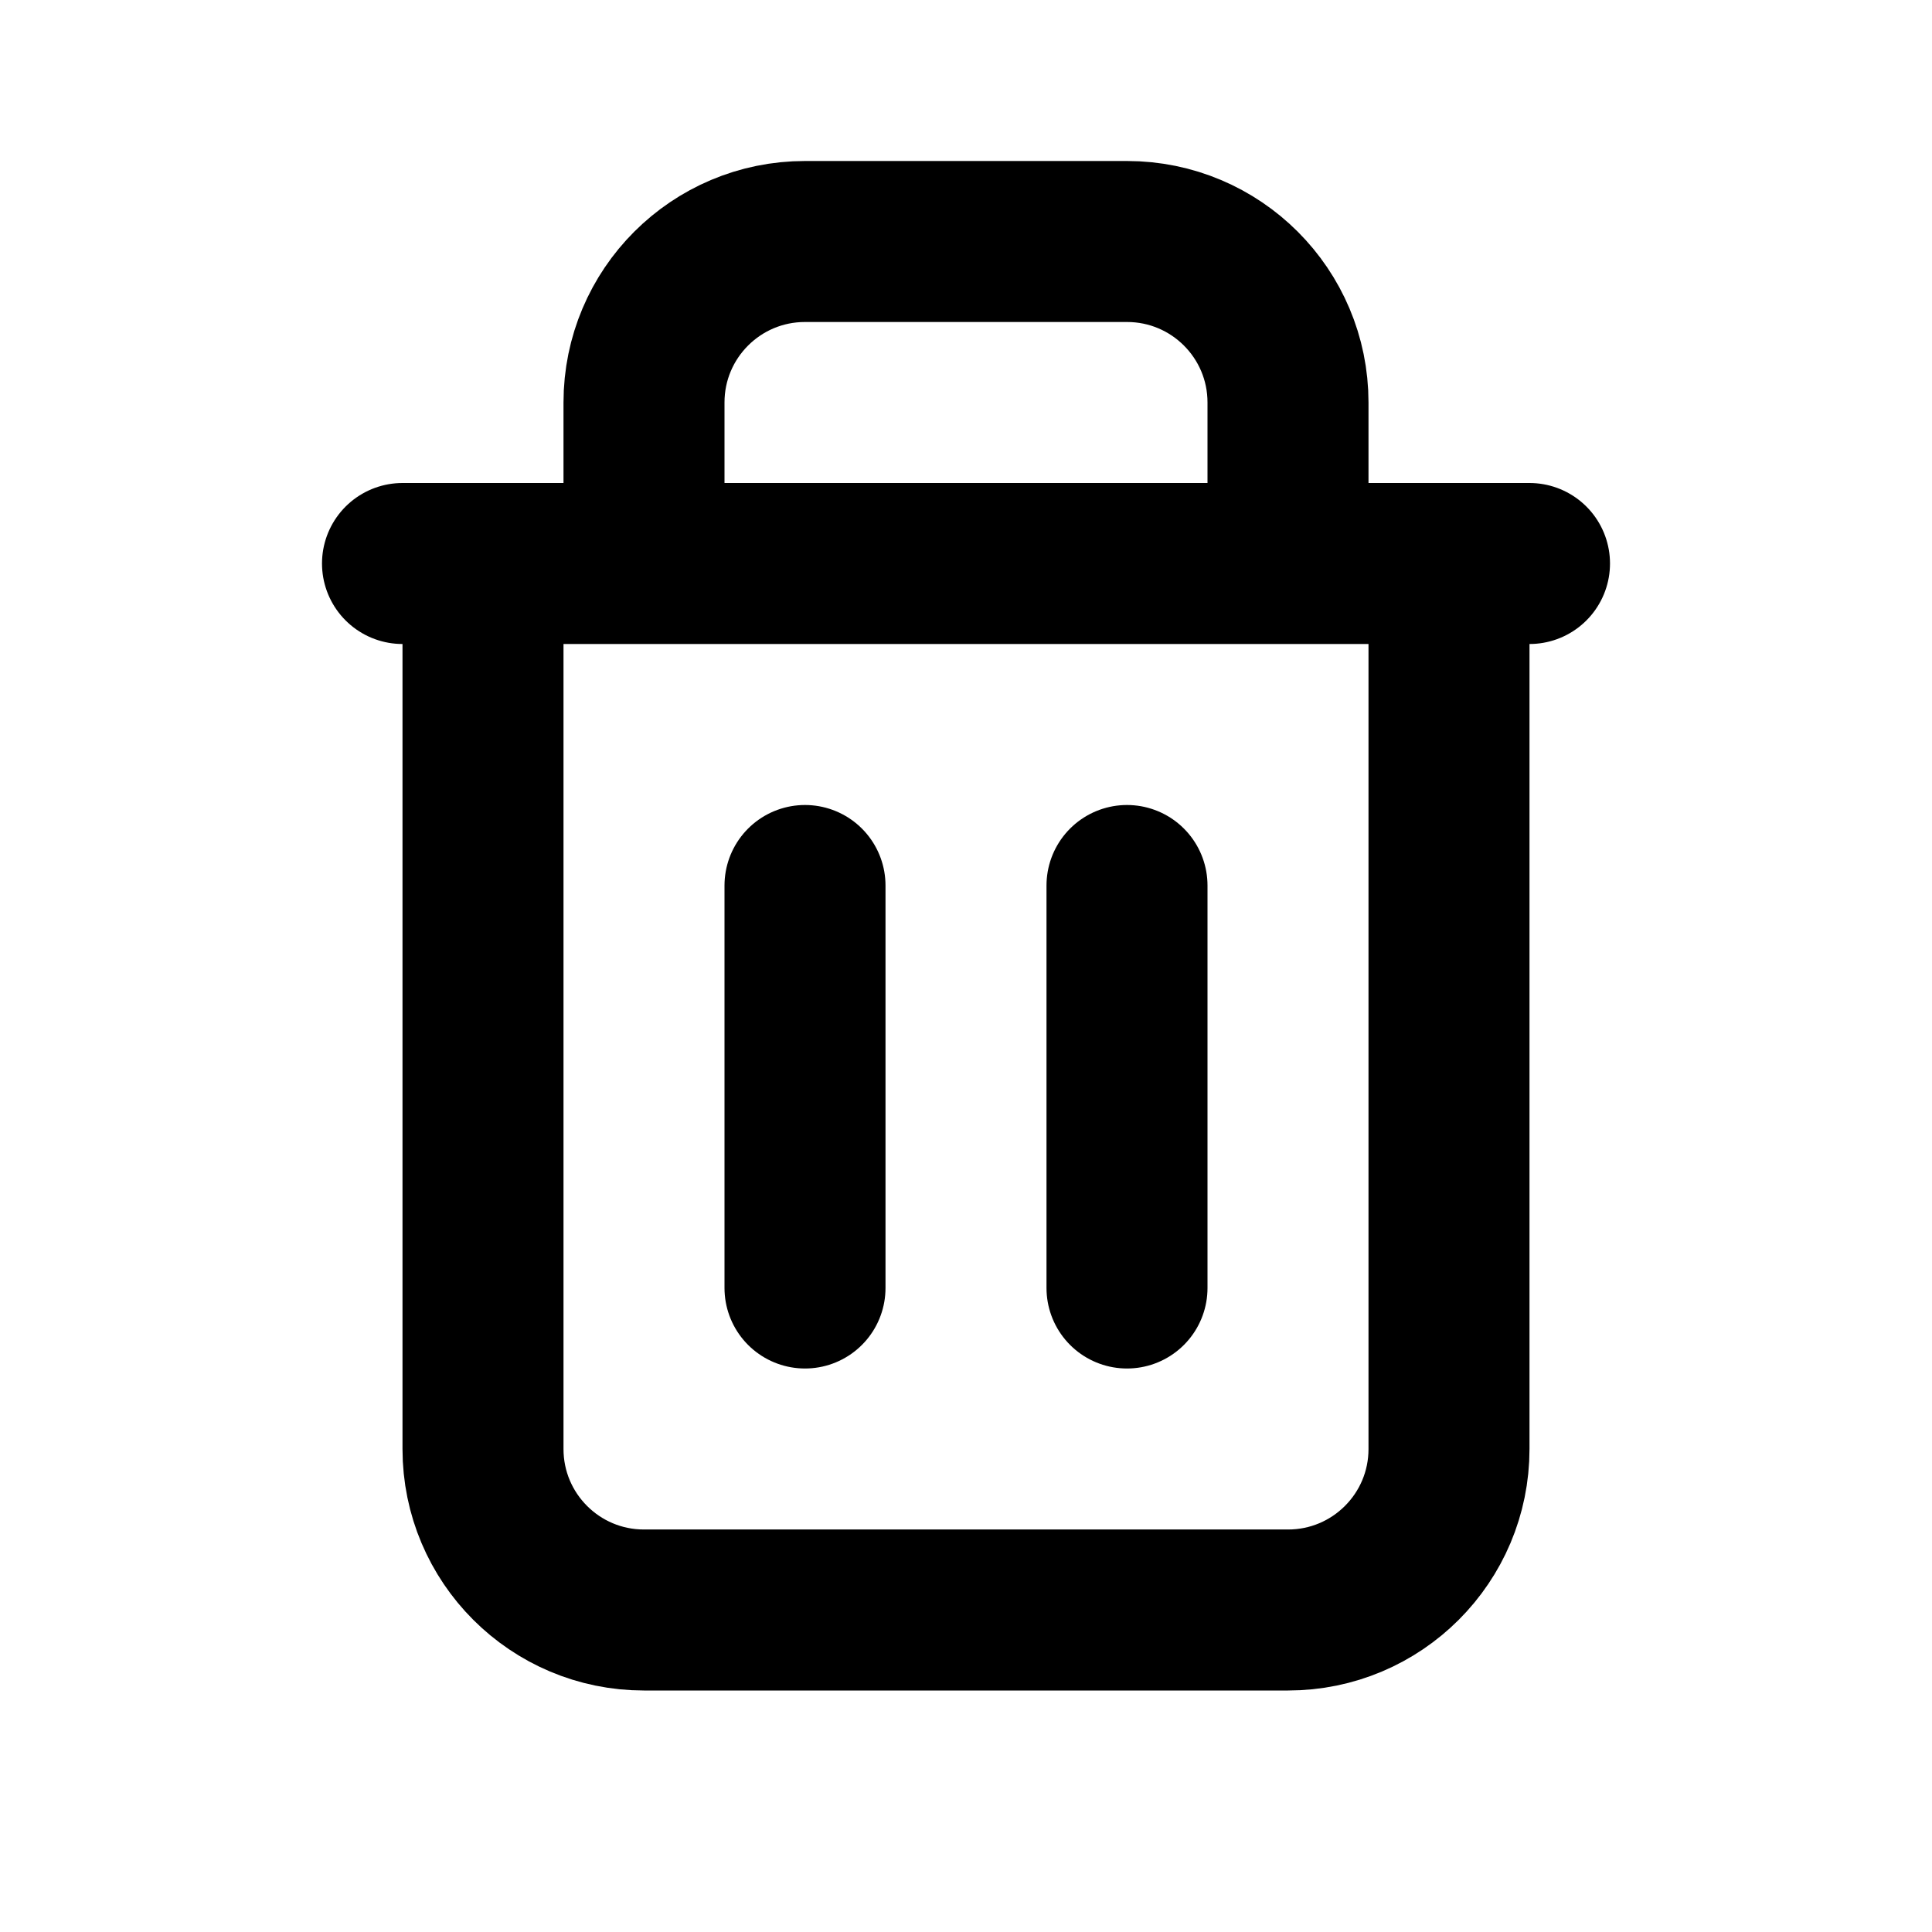
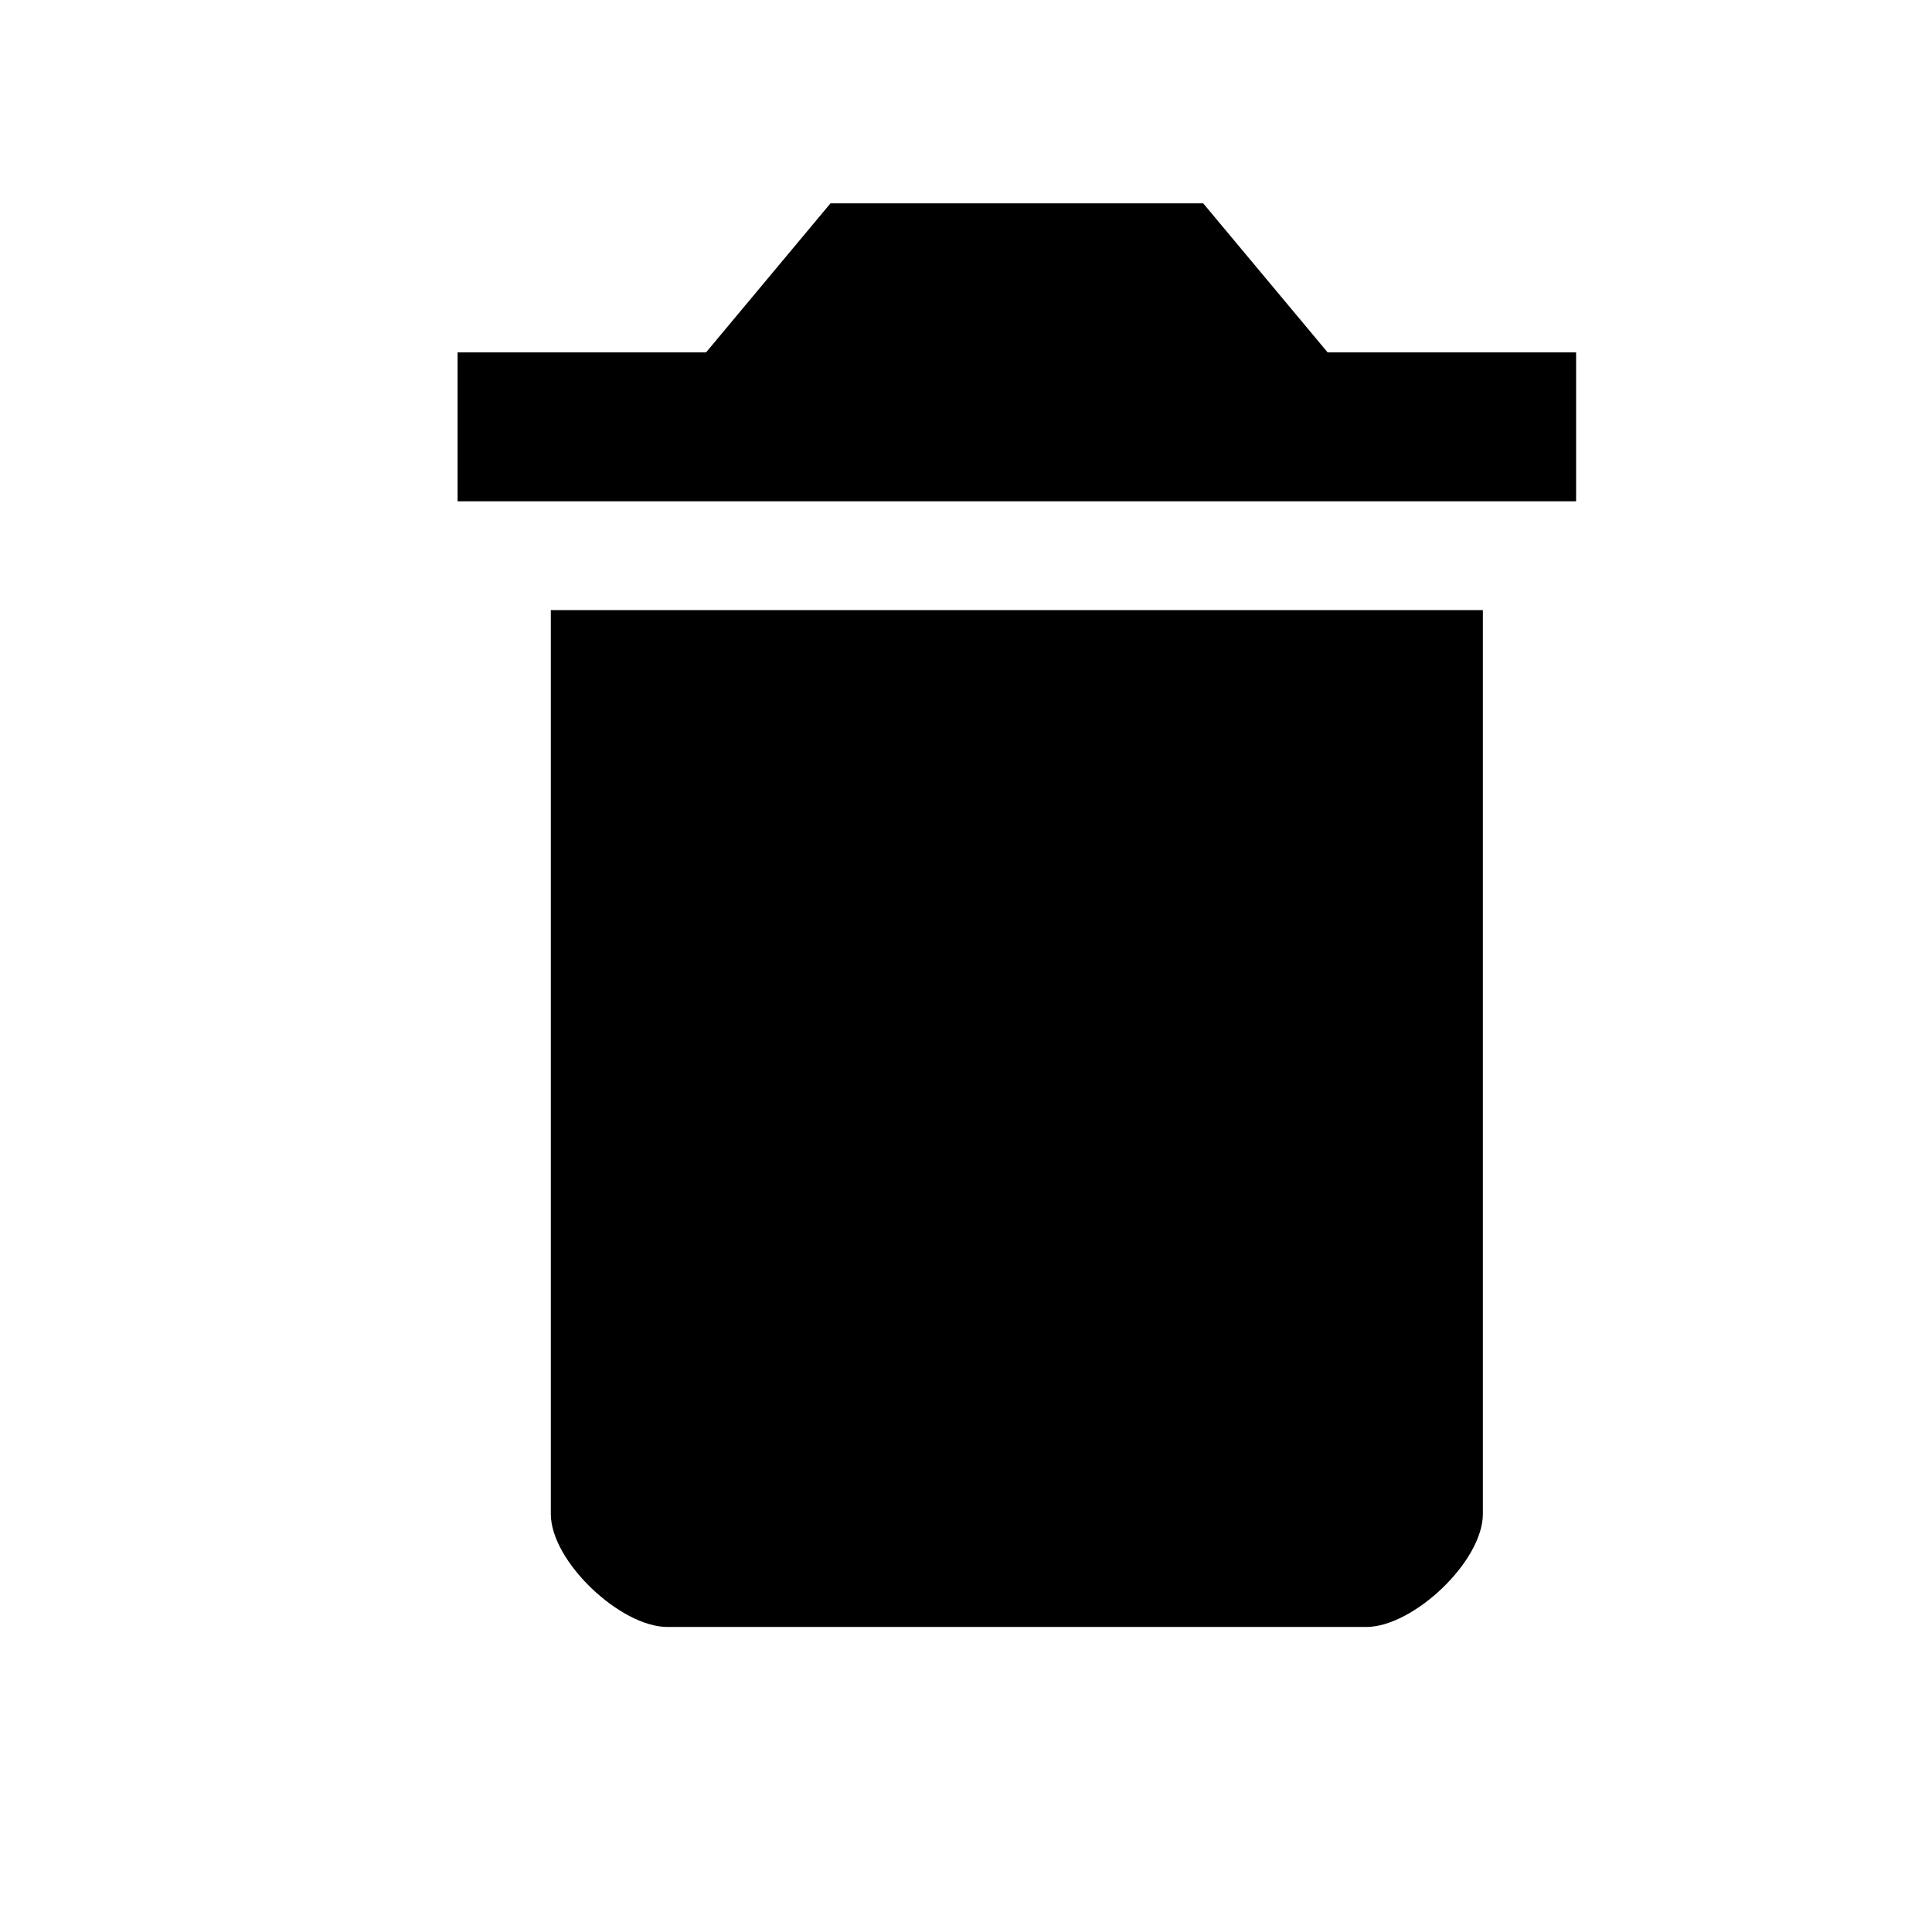
- <svg xmlns="http://www.w3.org/2000/svg" width="800px" height="800px" viewBox="0 0 24 24" fill="none">
-   <path d="M6 7V18C6 19.105 6.895 20 8 20H16C17.105 20 18 19.105 18 18V7M6 7H5M6 7H8M18 7H19M18 7H16M10 11V16M14 11V16M8 7V5C8 3.895 8.895 3 10 3H14C15.105 3 16 3.895 16 5V7M8 7H16" stroke="#000000" stroke-width="2" stroke-linecap="round" stroke-linejoin="round" />
+ <svg xmlns="http://www.w3.org/2000/svg" width="800px" height="800px" viewBox="-0.5 0 19 19" version="1.1">
+   <defs>
+ 
+ </defs>
+   <g id="out" stroke="none" stroke-width="1" fill="none" fill-rule="evenodd">
+     <path d="M4.917,14.889 C4.917,15.357 5.604,16 6.062,16 L12.938,16 C13.396,16 14.083,15.357 14.083,14.889 L14.083,6 L4.917,6 L4.917,14.889 L4.917,14.889 L4.917,14.889 Z M15,3.465 L12.556,3.465 L11.333,2 L7.667,2 L6.444,3.465 L4,3.465 L4,4.93 L15,4.93 L15,3.465 L15,3.465 L15,3.465 Z" id="path" fill="#000000">
+ 
+ </path>
+   </g>
</svg>
